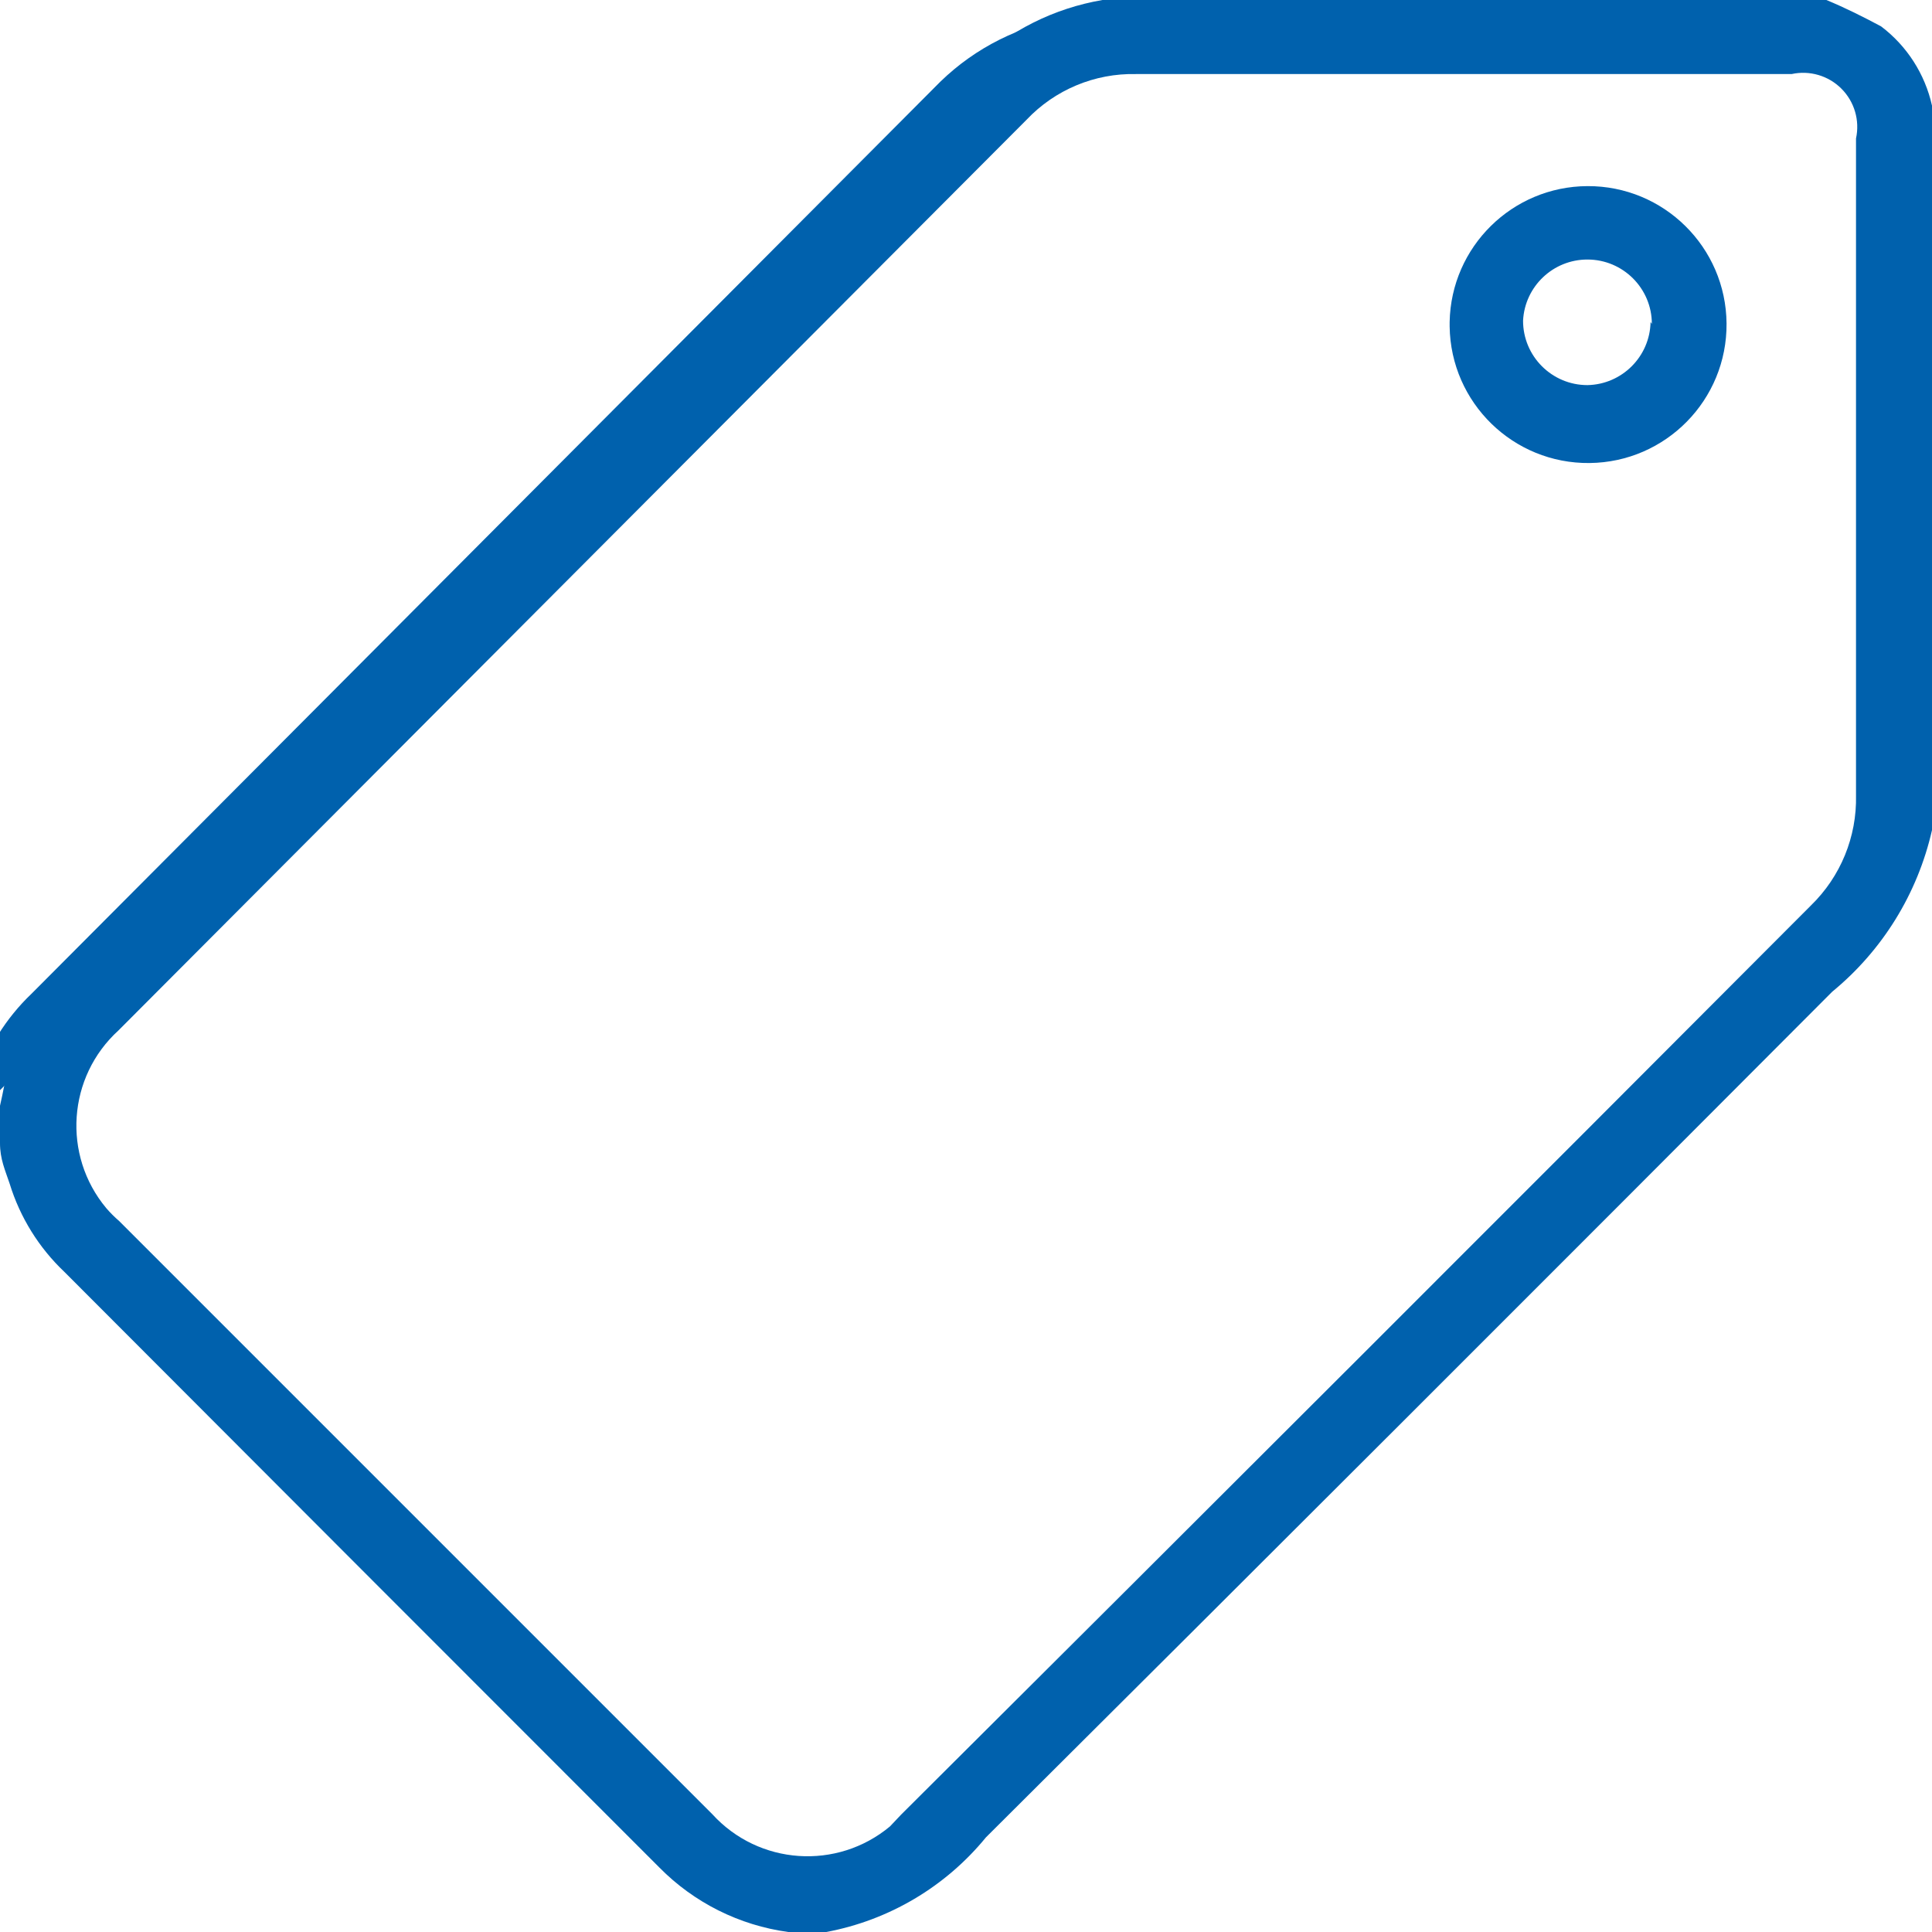
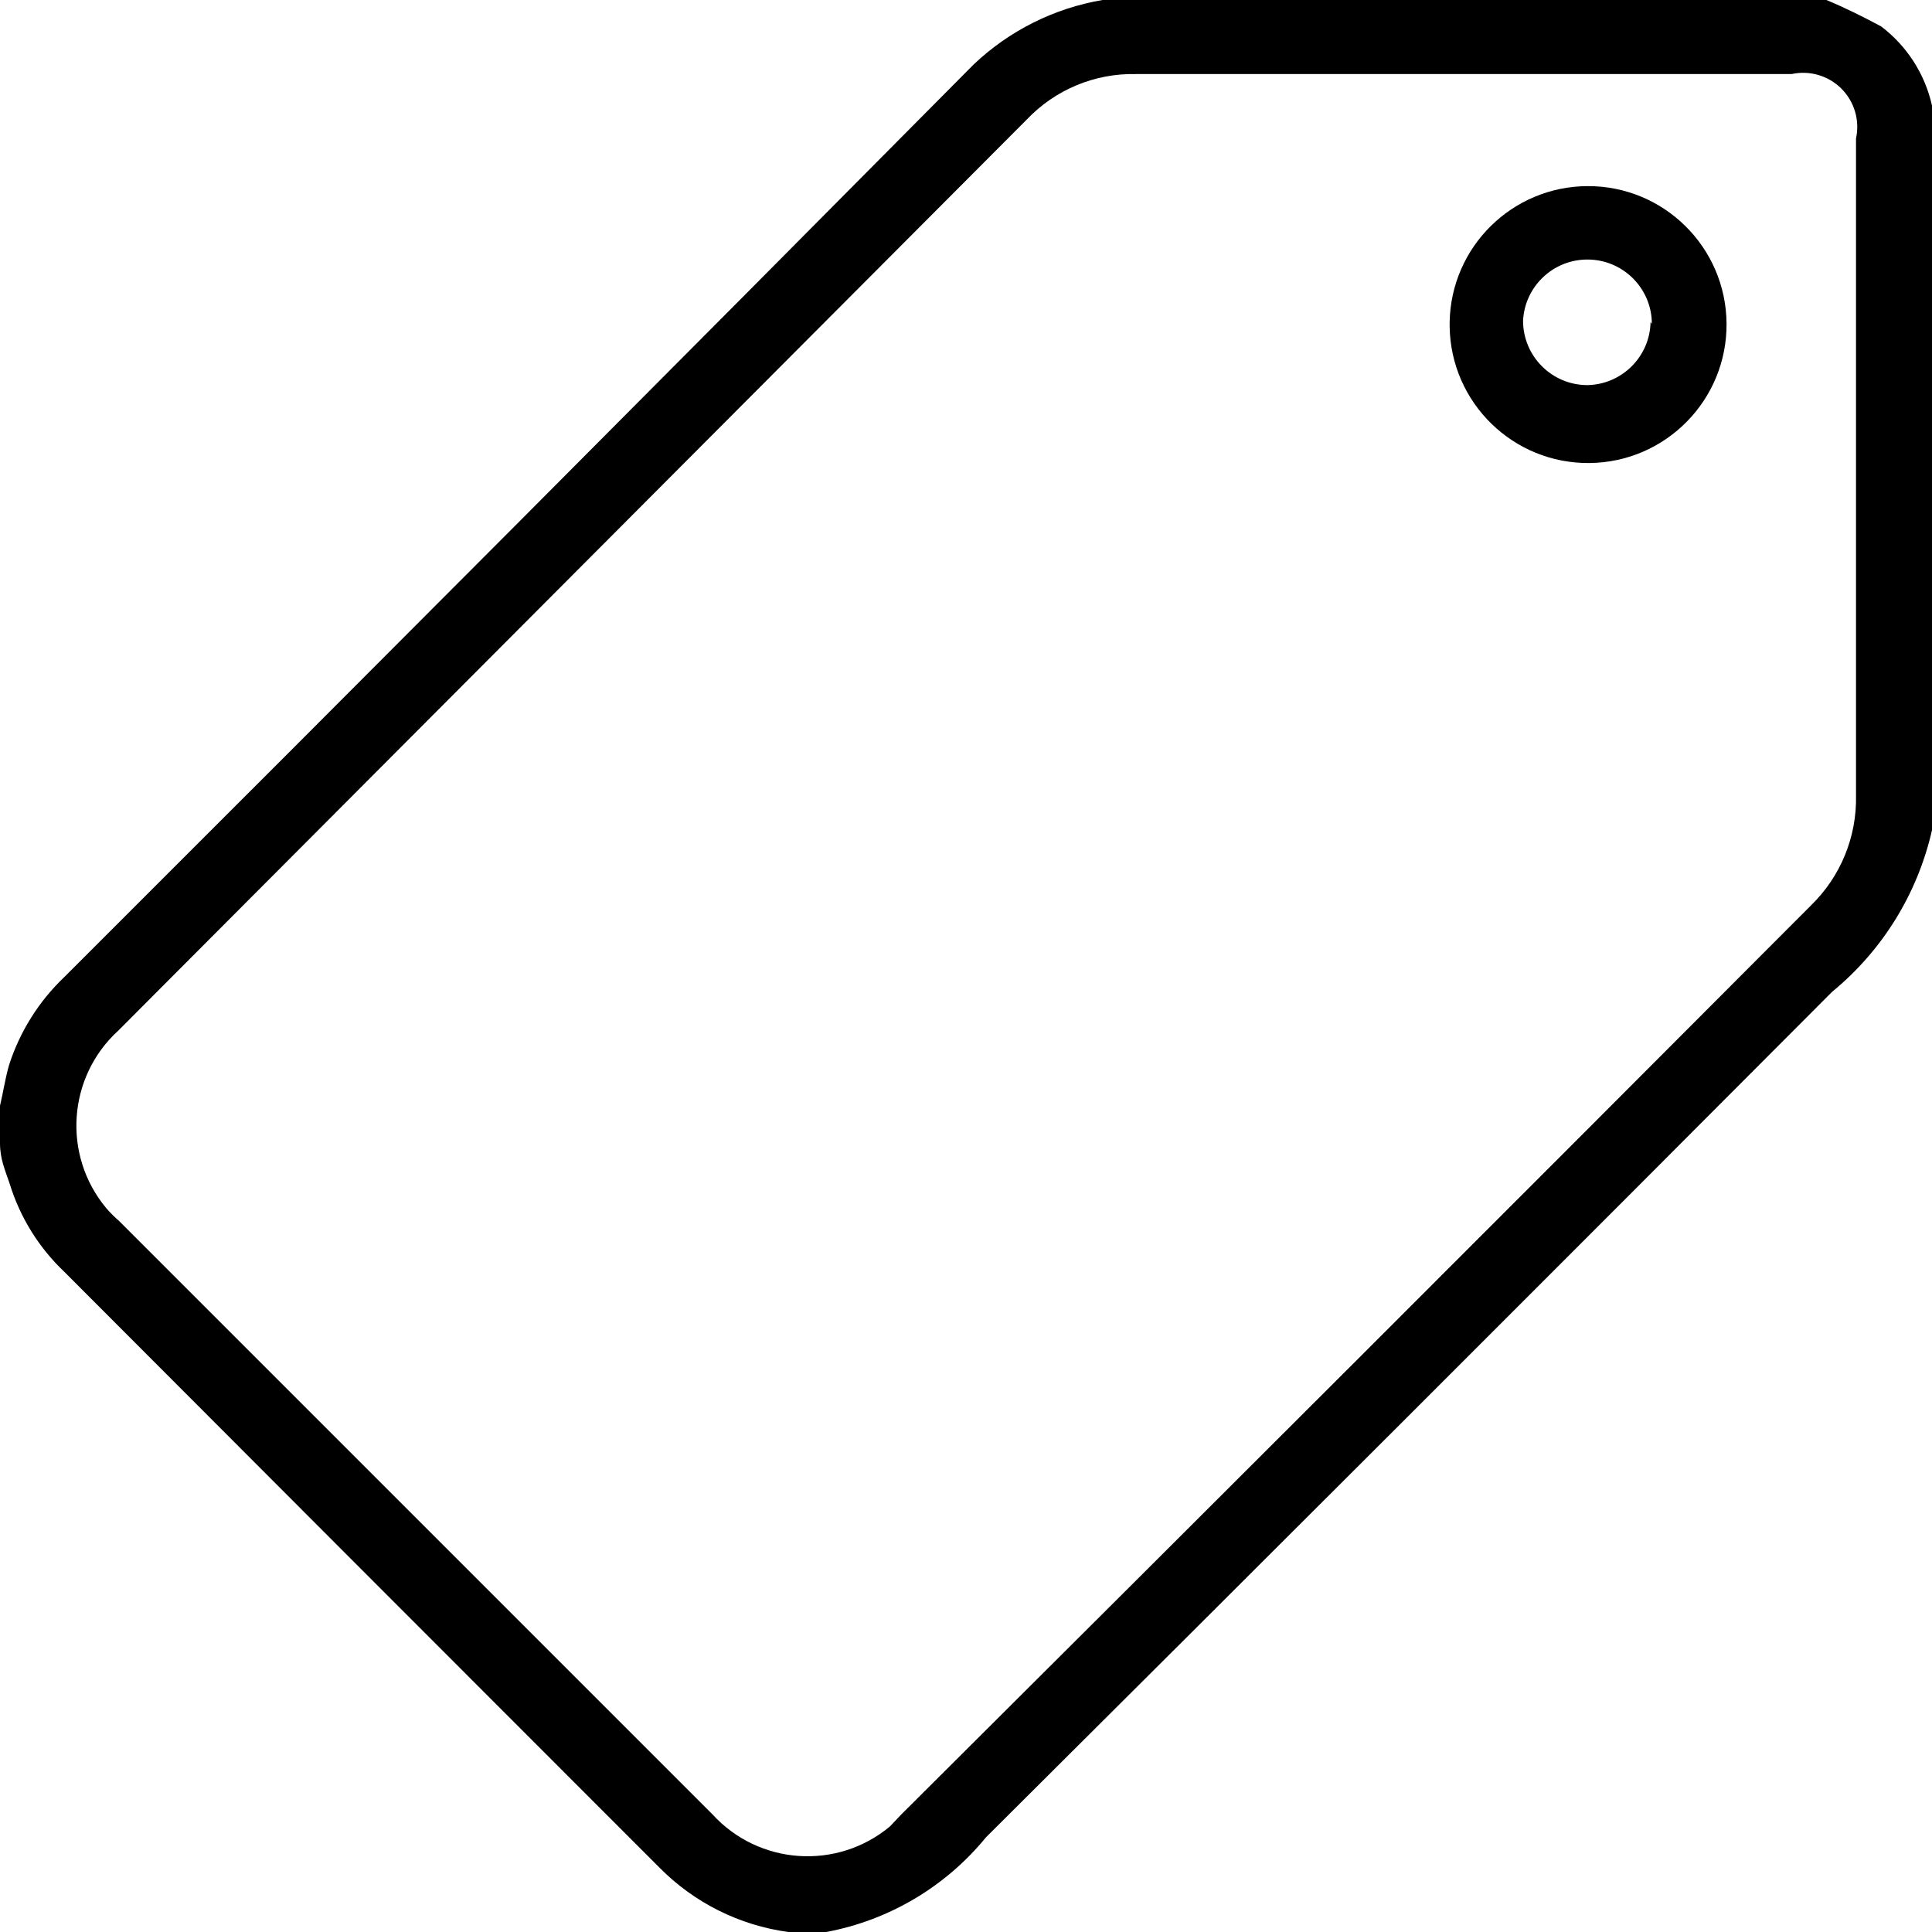
- <svg xmlns="http://www.w3.org/2000/svg" id="Layer_1" data-name="Layer 1" viewBox="0 0 30 30">
-   <defs>
-     <style>.cls-1{fill:#0061ad;}</style>
-   </defs>
-   <path id="Path_98" data-name="Path 98" class="cls-1" d="M16.6.27a3.69,3.69,0,0,0-2,1L.49,15.43a3.26,3.26,0,0,0-.86,1.38,6.19,6.19,0,0,0-.13.62" />
+ <svg xmlns="http://www.w3.org/2000/svg" fill="currentColor" data-name="Layer 1" viewBox="0 0 30 30">
  <path id="Path_99" data-name="Path 99" class="cls-1" d="M30,12.89a4.55,4.55,0,0,1-1.55,2.51Q21.87,22,15.31,28.53A4.2,4.2,0,0,1,12.83,30h-.59a3.47,3.47,0,0,1-2-1Q5.62,24.38,1,19.75a3.17,3.17,0,0,1-.85-1.37C.08,18.17,0,18,0,17.75v-.58c.05-.21.08-.42.14-.63A3.27,3.27,0,0,1,1,15.17Q8.07,8.11,15.12,1a3.84,3.84,0,0,1,2-1H28.36c.29.12.57.26.85.41A2.12,2.12,0,0,1,30,1.64ZM28.82,7.27h0V2.15a.84.84,0,0,0-1-1H17.64a2.27,2.27,0,0,0-1.7.71L1.84,16a2,2,0,0,0-.19,2.76,1.89,1.89,0,0,0,.2.2l9.21,9.21a2,2,0,0,0,2.76.19l.17-.18q7.08-7.05,14.13-14.12a2.31,2.31,0,0,0,.7-1.71c0-1.69,0-3.38,0-5.07Z" />
  <path id="Path_100" data-name="Path 100" class="cls-1" d="M24.65,2.89a2.15,2.15,0,1,1-2.14,2.18V5A2.15,2.15,0,0,1,24.65,2.89Zm1,2.14a1,1,0,0,0-1-1,1,1,0,0,0-1,.95h0a1,1,0,0,0,1,1h0A1,1,0,0,0,25.63,5Z" />
</svg>
